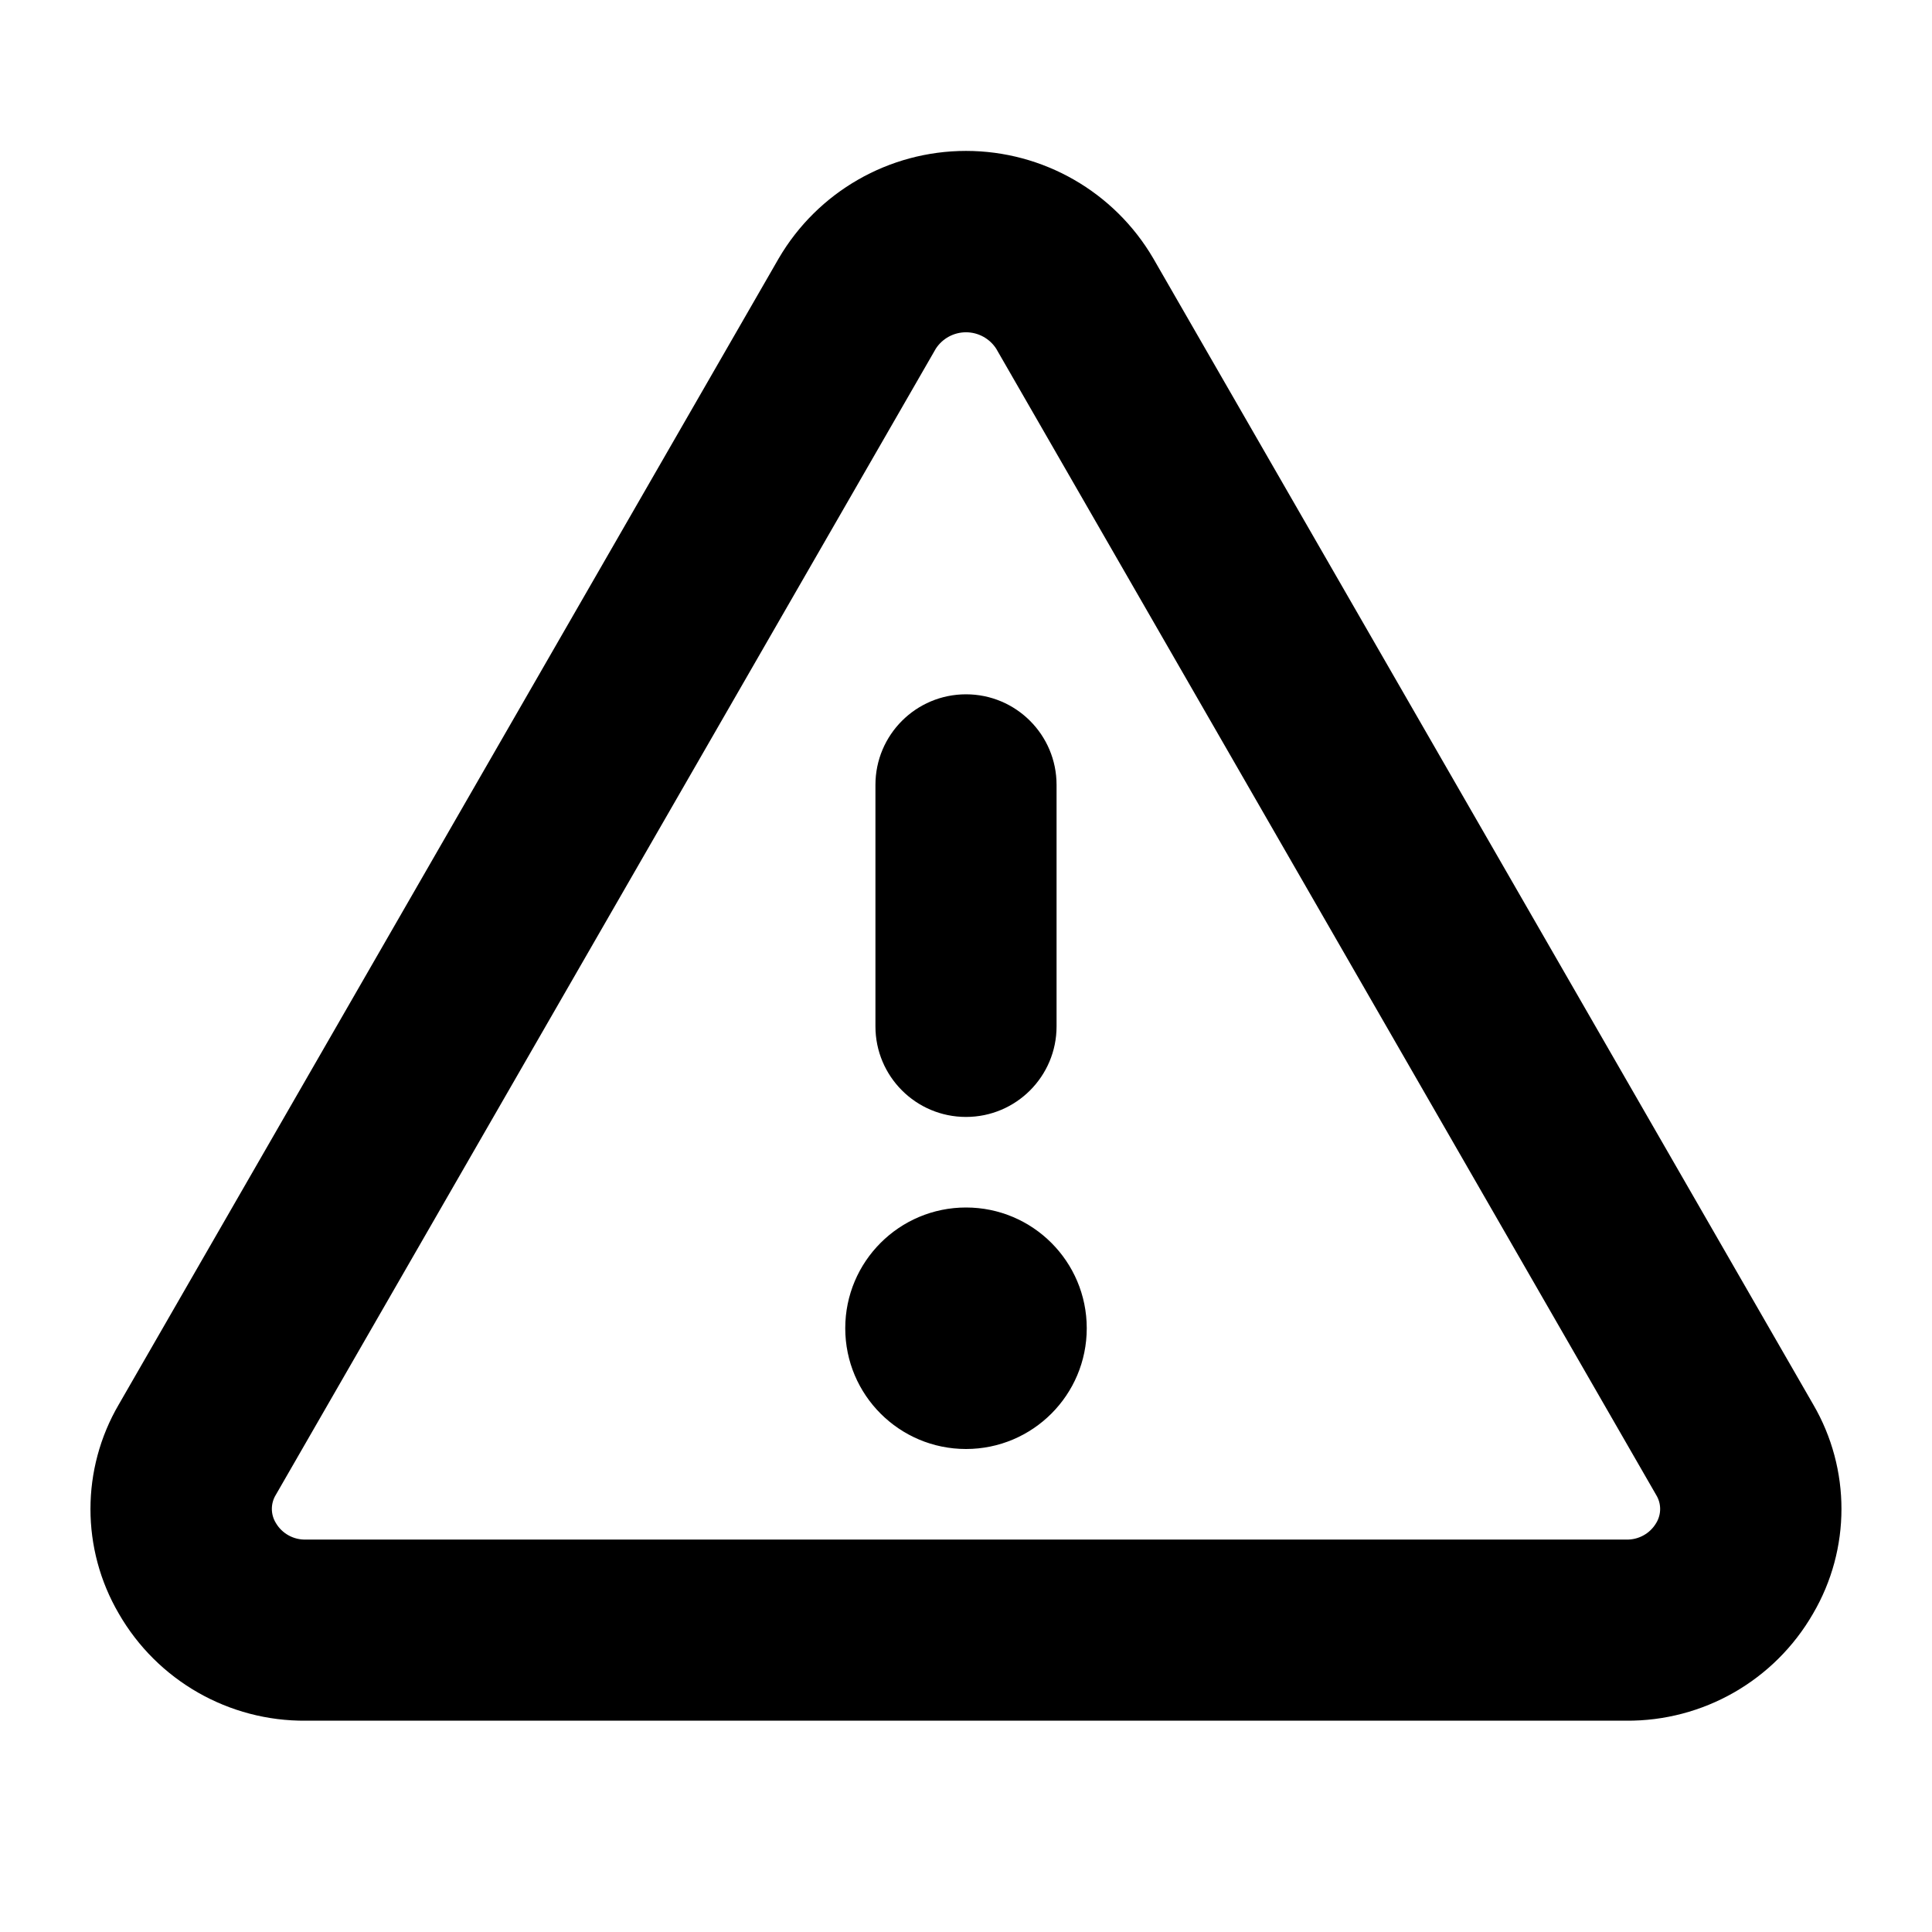
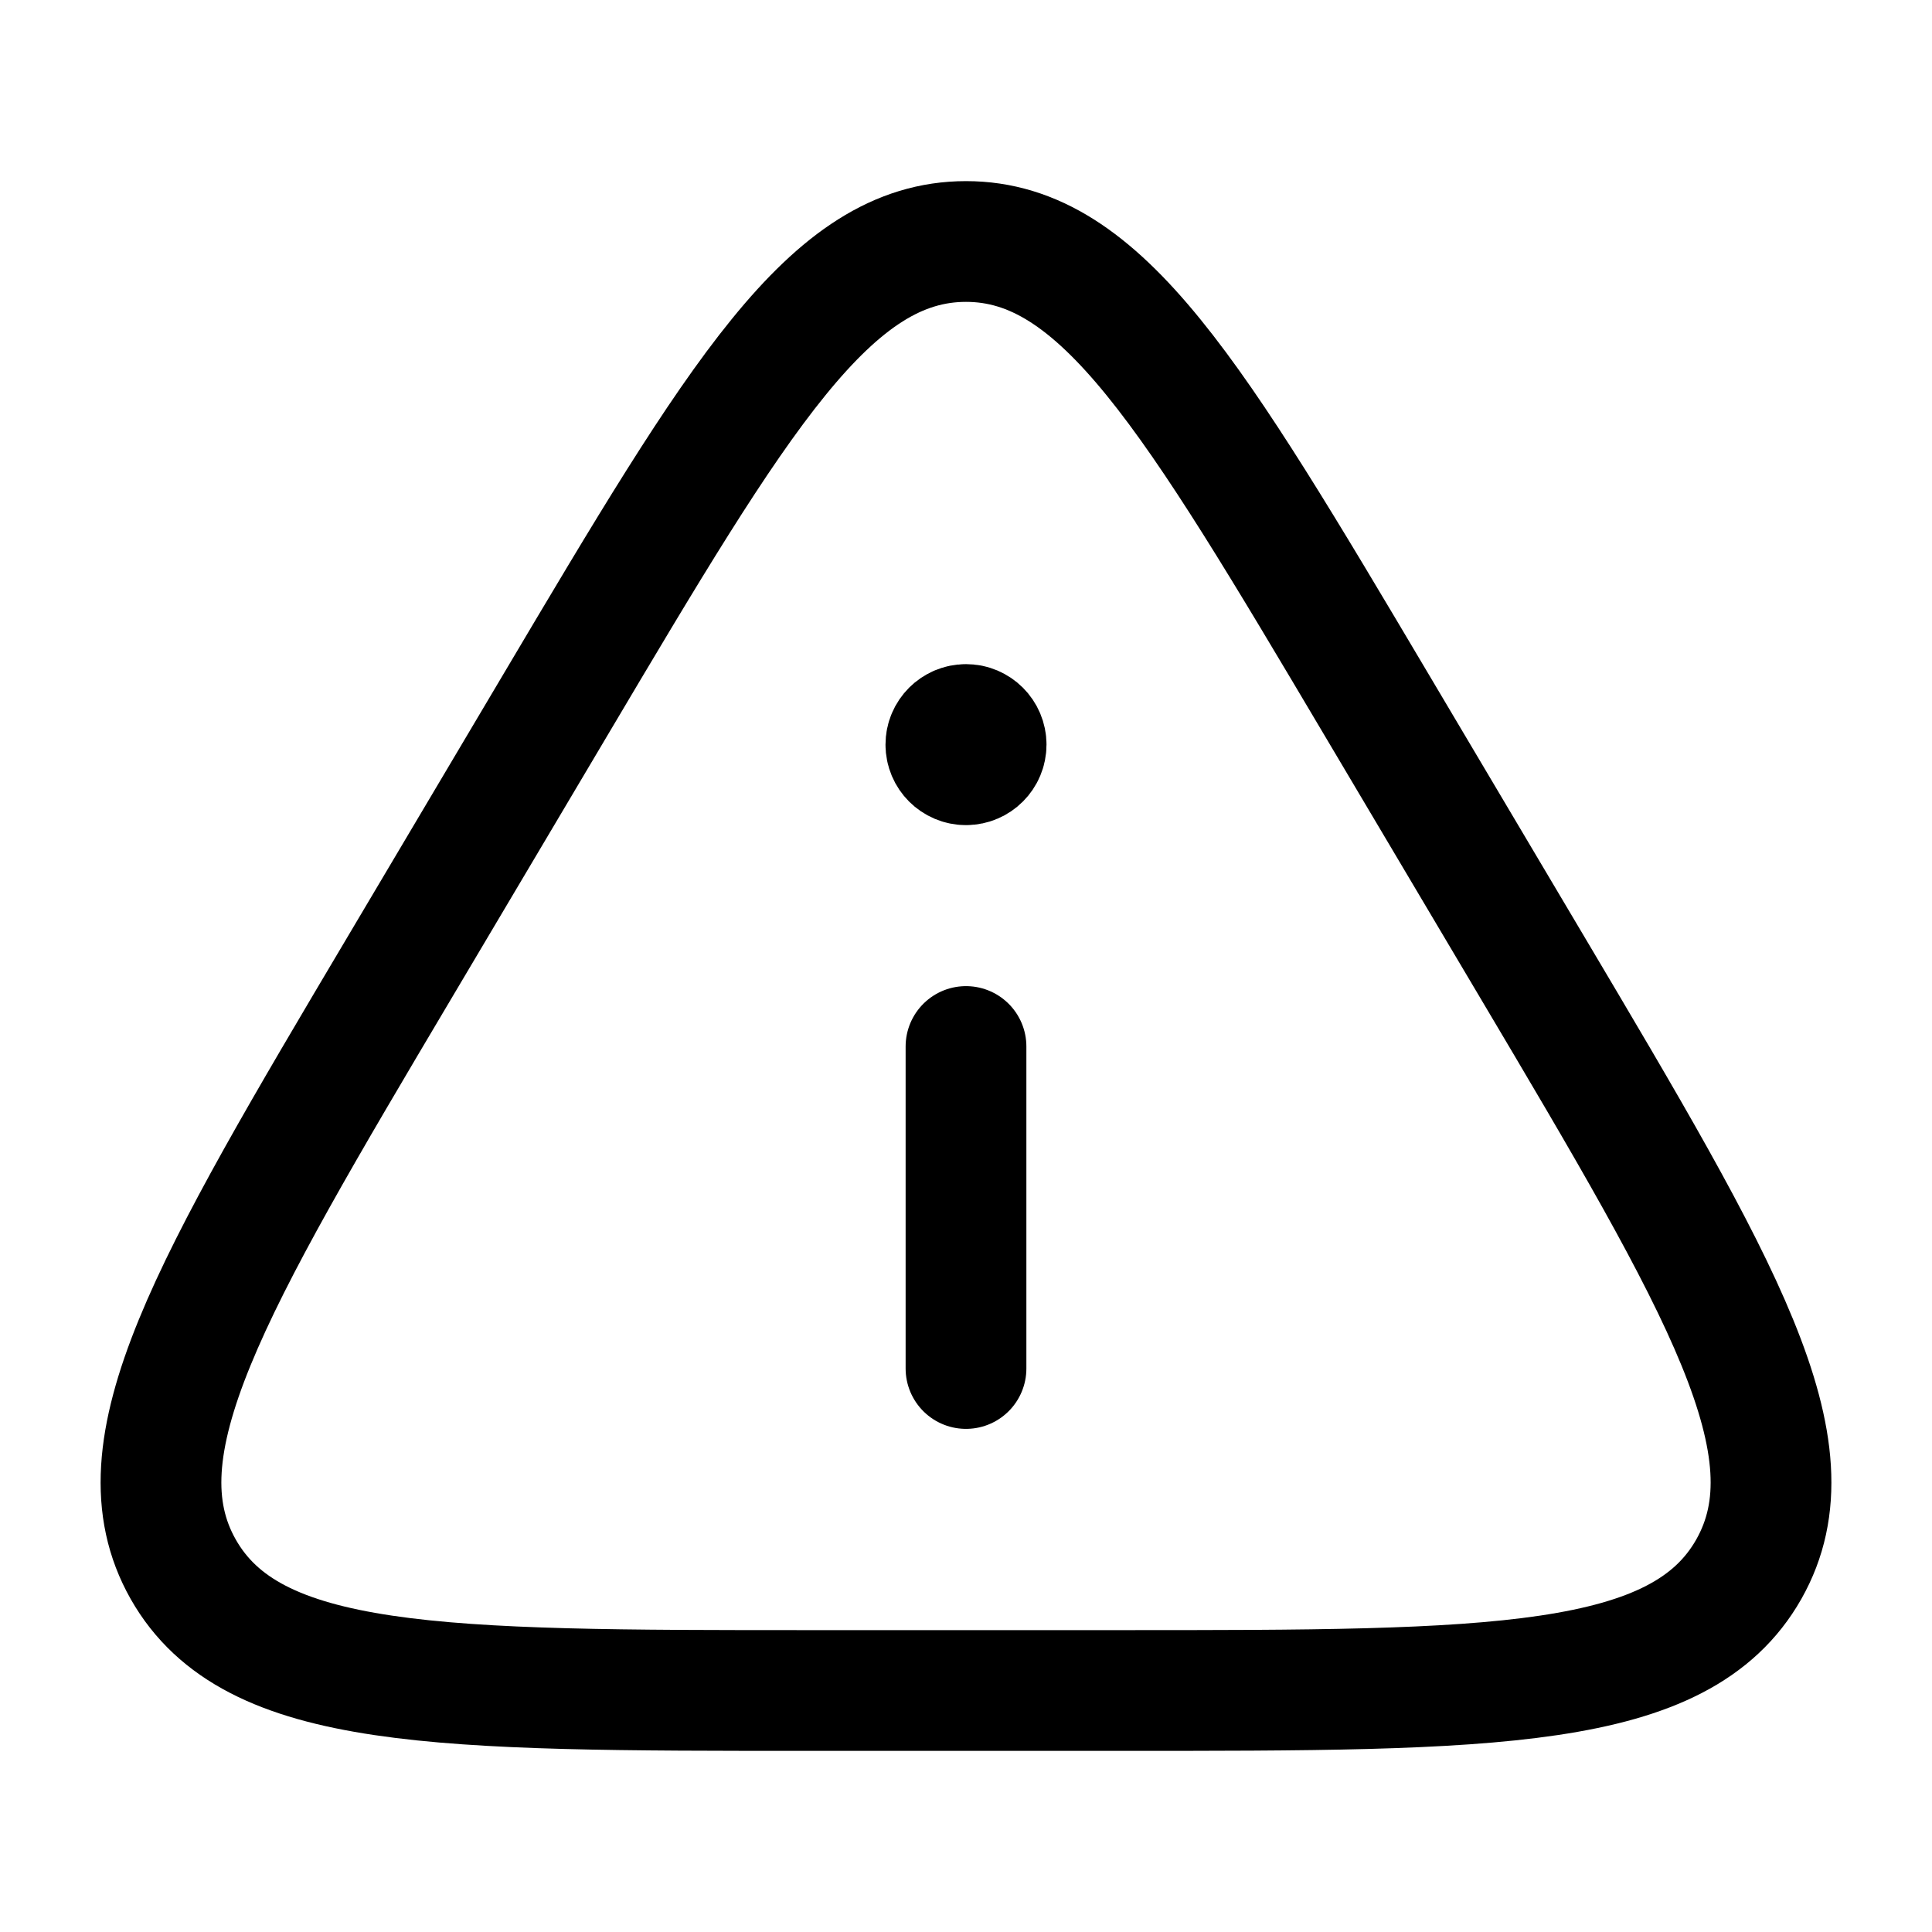
- <svg xmlns="http://www.w3.org/2000/svg" width="256" height="256" viewBox="0 0 256 256">
-   <path fill="currentColor" d="M240.26 186.1L152.81 34.23a28.74 28.74 0 0 0-49.62 0L15.74 186.1a27.45 27.45 0 0 0 0 27.71A28.31 28.31 0 0 0 40.55 228h174.9a28.31 28.31 0 0 0 24.79-14.19a27.45 27.45 0 0 0 .02-27.71m-20.8 15.7a4.46 4.46 0 0 1-4 2.2H40.55a4.46 4.46 0 0 1-4-2.2a3.56 3.56 0 0 1 0-3.73L124 46.2a4.77 4.77 0 0 1 8 0l87.44 151.87a3.56 3.56 0 0 1 .02 3.73M116 136v-32a12 12 0 0 1 24 0v32a12 12 0 0 1-24 0m28 40a16 16 0 1 1-16-16a16 16 0 0 1 16 16" />
+ <svg xmlns="http://www.w3.org/2000/svg" width="24" height="24" viewBox="0 0 24 24" fill="none" stroke="currentColor" stroke-width="1.5" stroke-linecap="round" stroke-linejoin="round">
+   <path d="M13.925 21H10.075C5.445 21 3.13 21 2.276 19.494C1.423 17.988 2.607 15.991 4.976 11.998L6.901 8.753C9.176 4.918 10.313 3 12 3C13.687 3 14.824 4.918 17.099 8.753L19.024 11.998C21.393 15.991 22.577 17.988 21.724 19.494C20.87 21 18.555 21 13.925 21Z" stroke="currentColor" stroke-linecap="round" stroke-linejoin="round" stroke-width="1.5" />
+   <path d="M12 17V13" stroke="currentColor" stroke-linecap="round" stroke-linejoin="round" stroke-width="1.5" />
+   <path d="M12 9.25H12.125M12.25 9.25C12.25 9.112 12.138 9 12 9C11.862 9 11.75 9.112 11.75 9.25C11.75 9.388 11.862 9.5 12 9.5C12.138 9.5 12.25 9.388 12.25 9.25Z" stroke="currentColor" stroke-linecap="round" stroke-linejoin="round" stroke-width="1.5" />
</svg>
